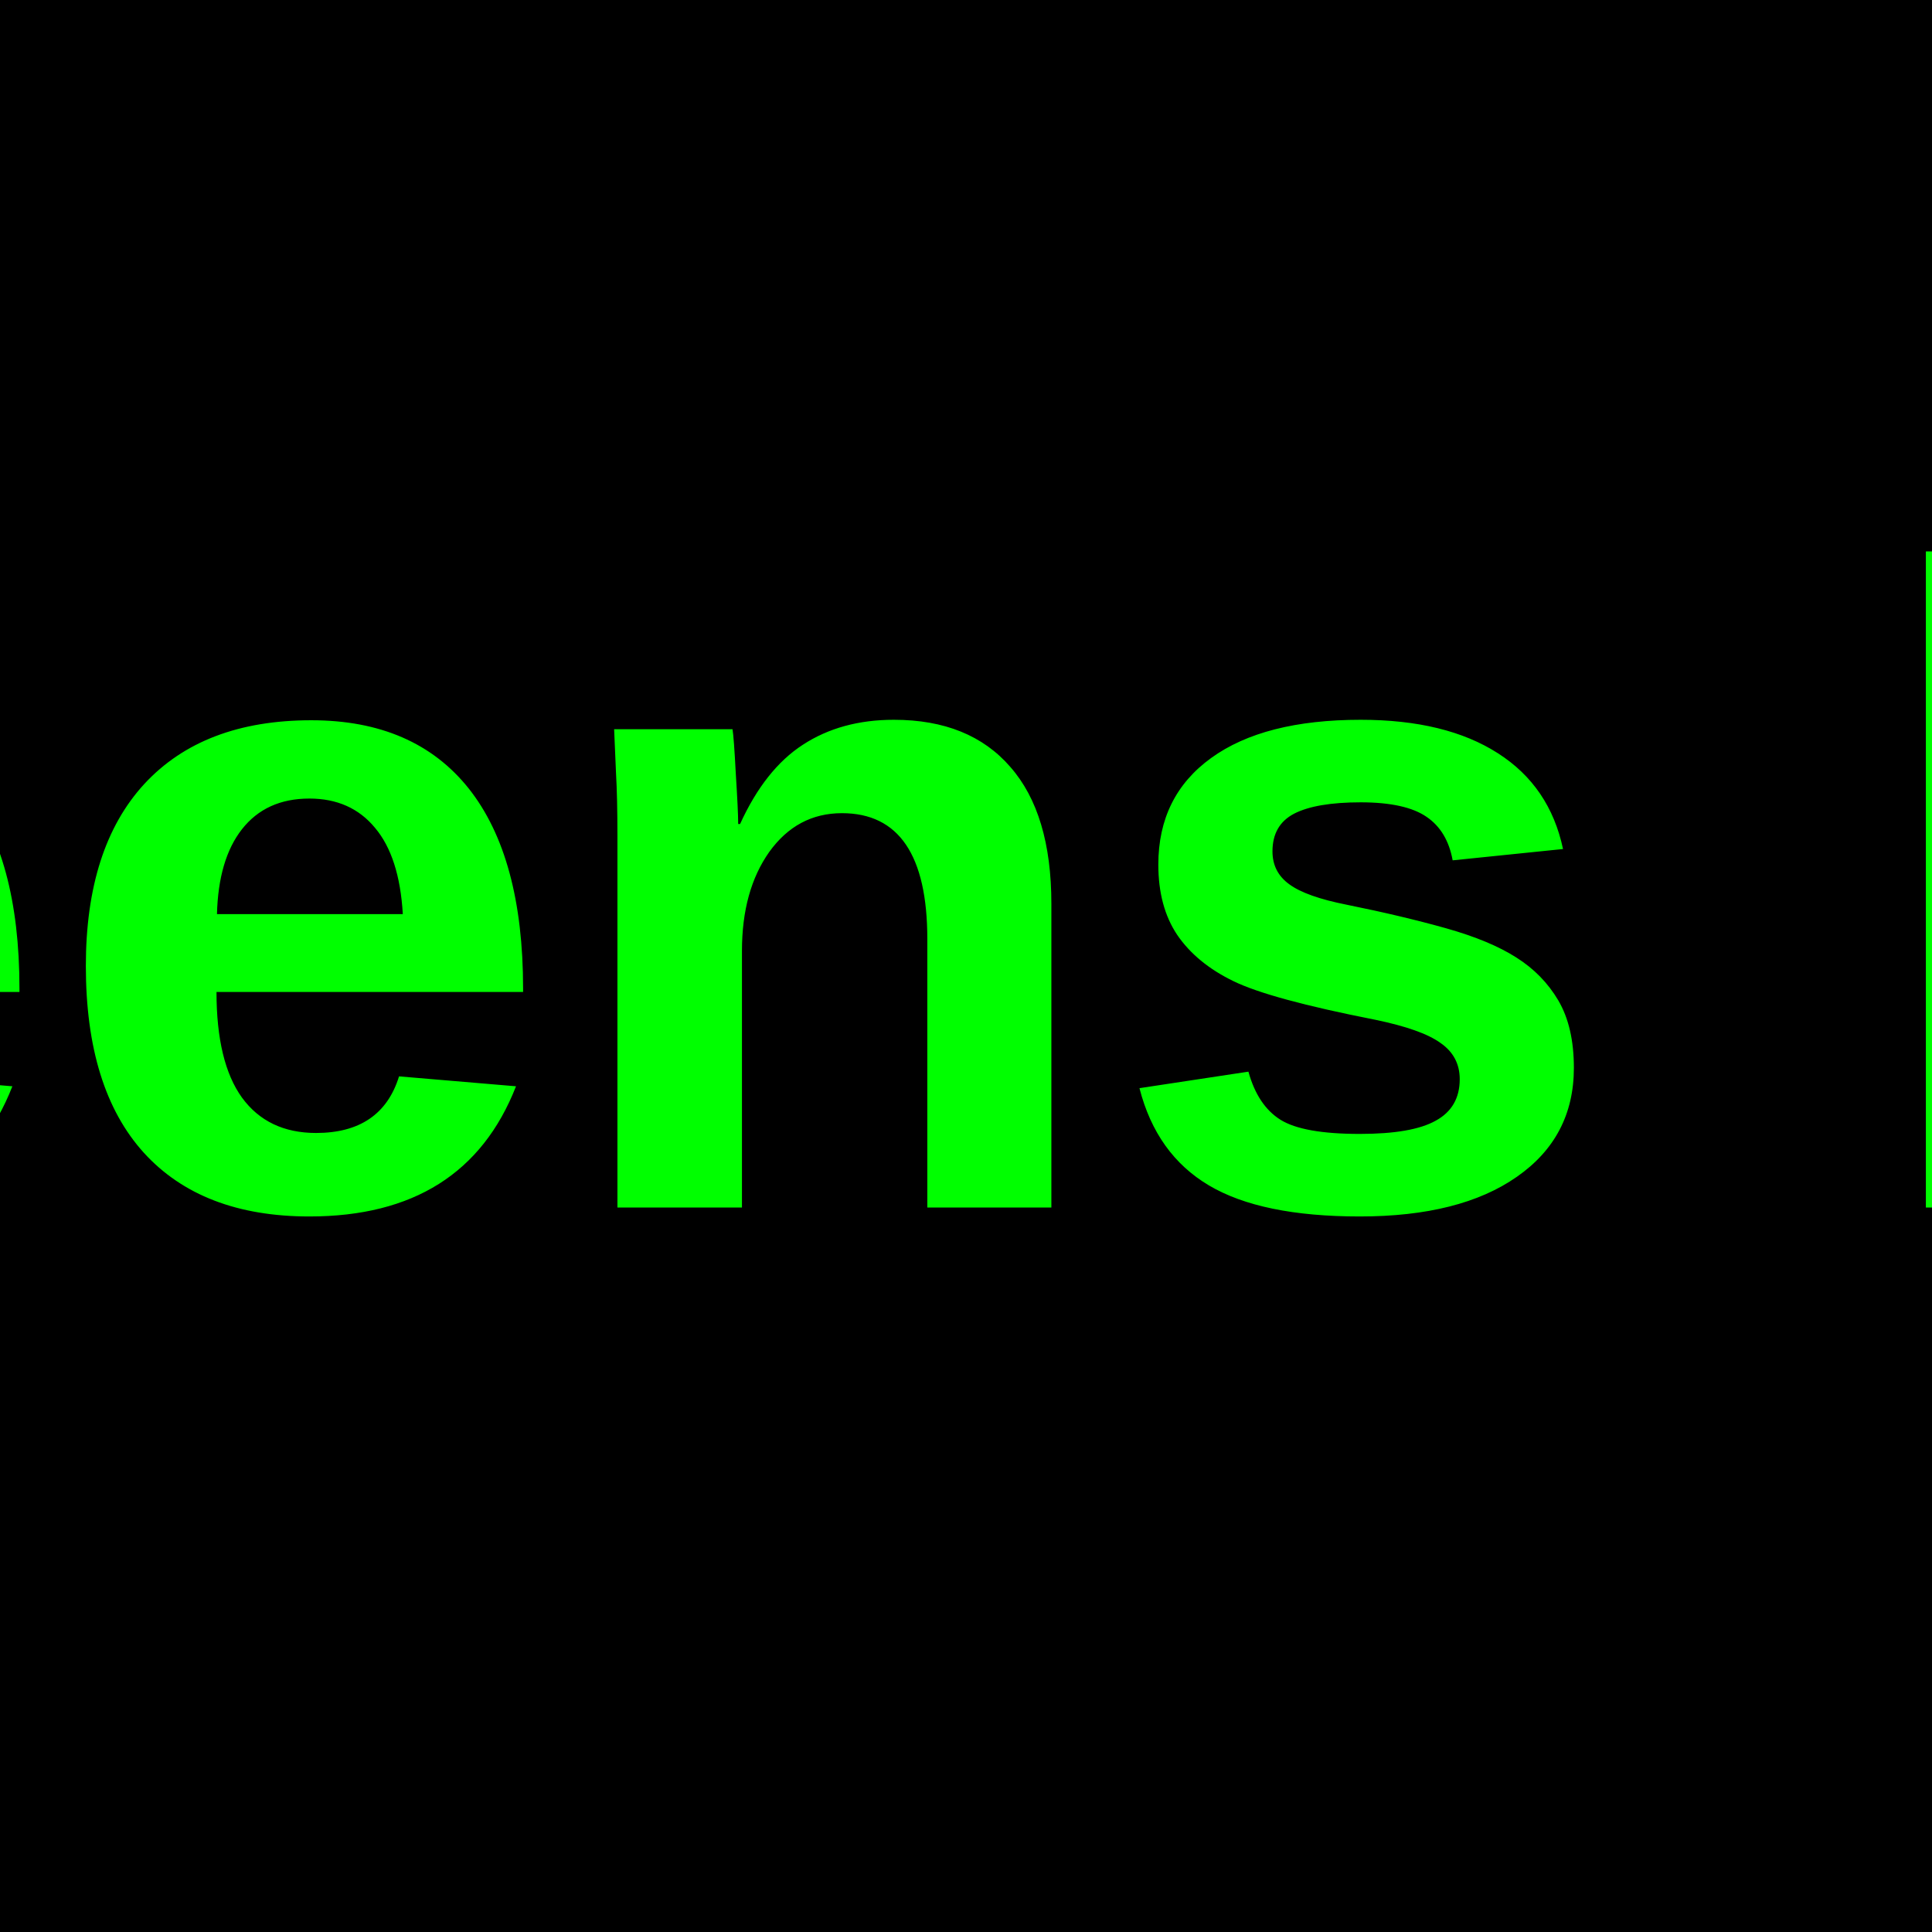
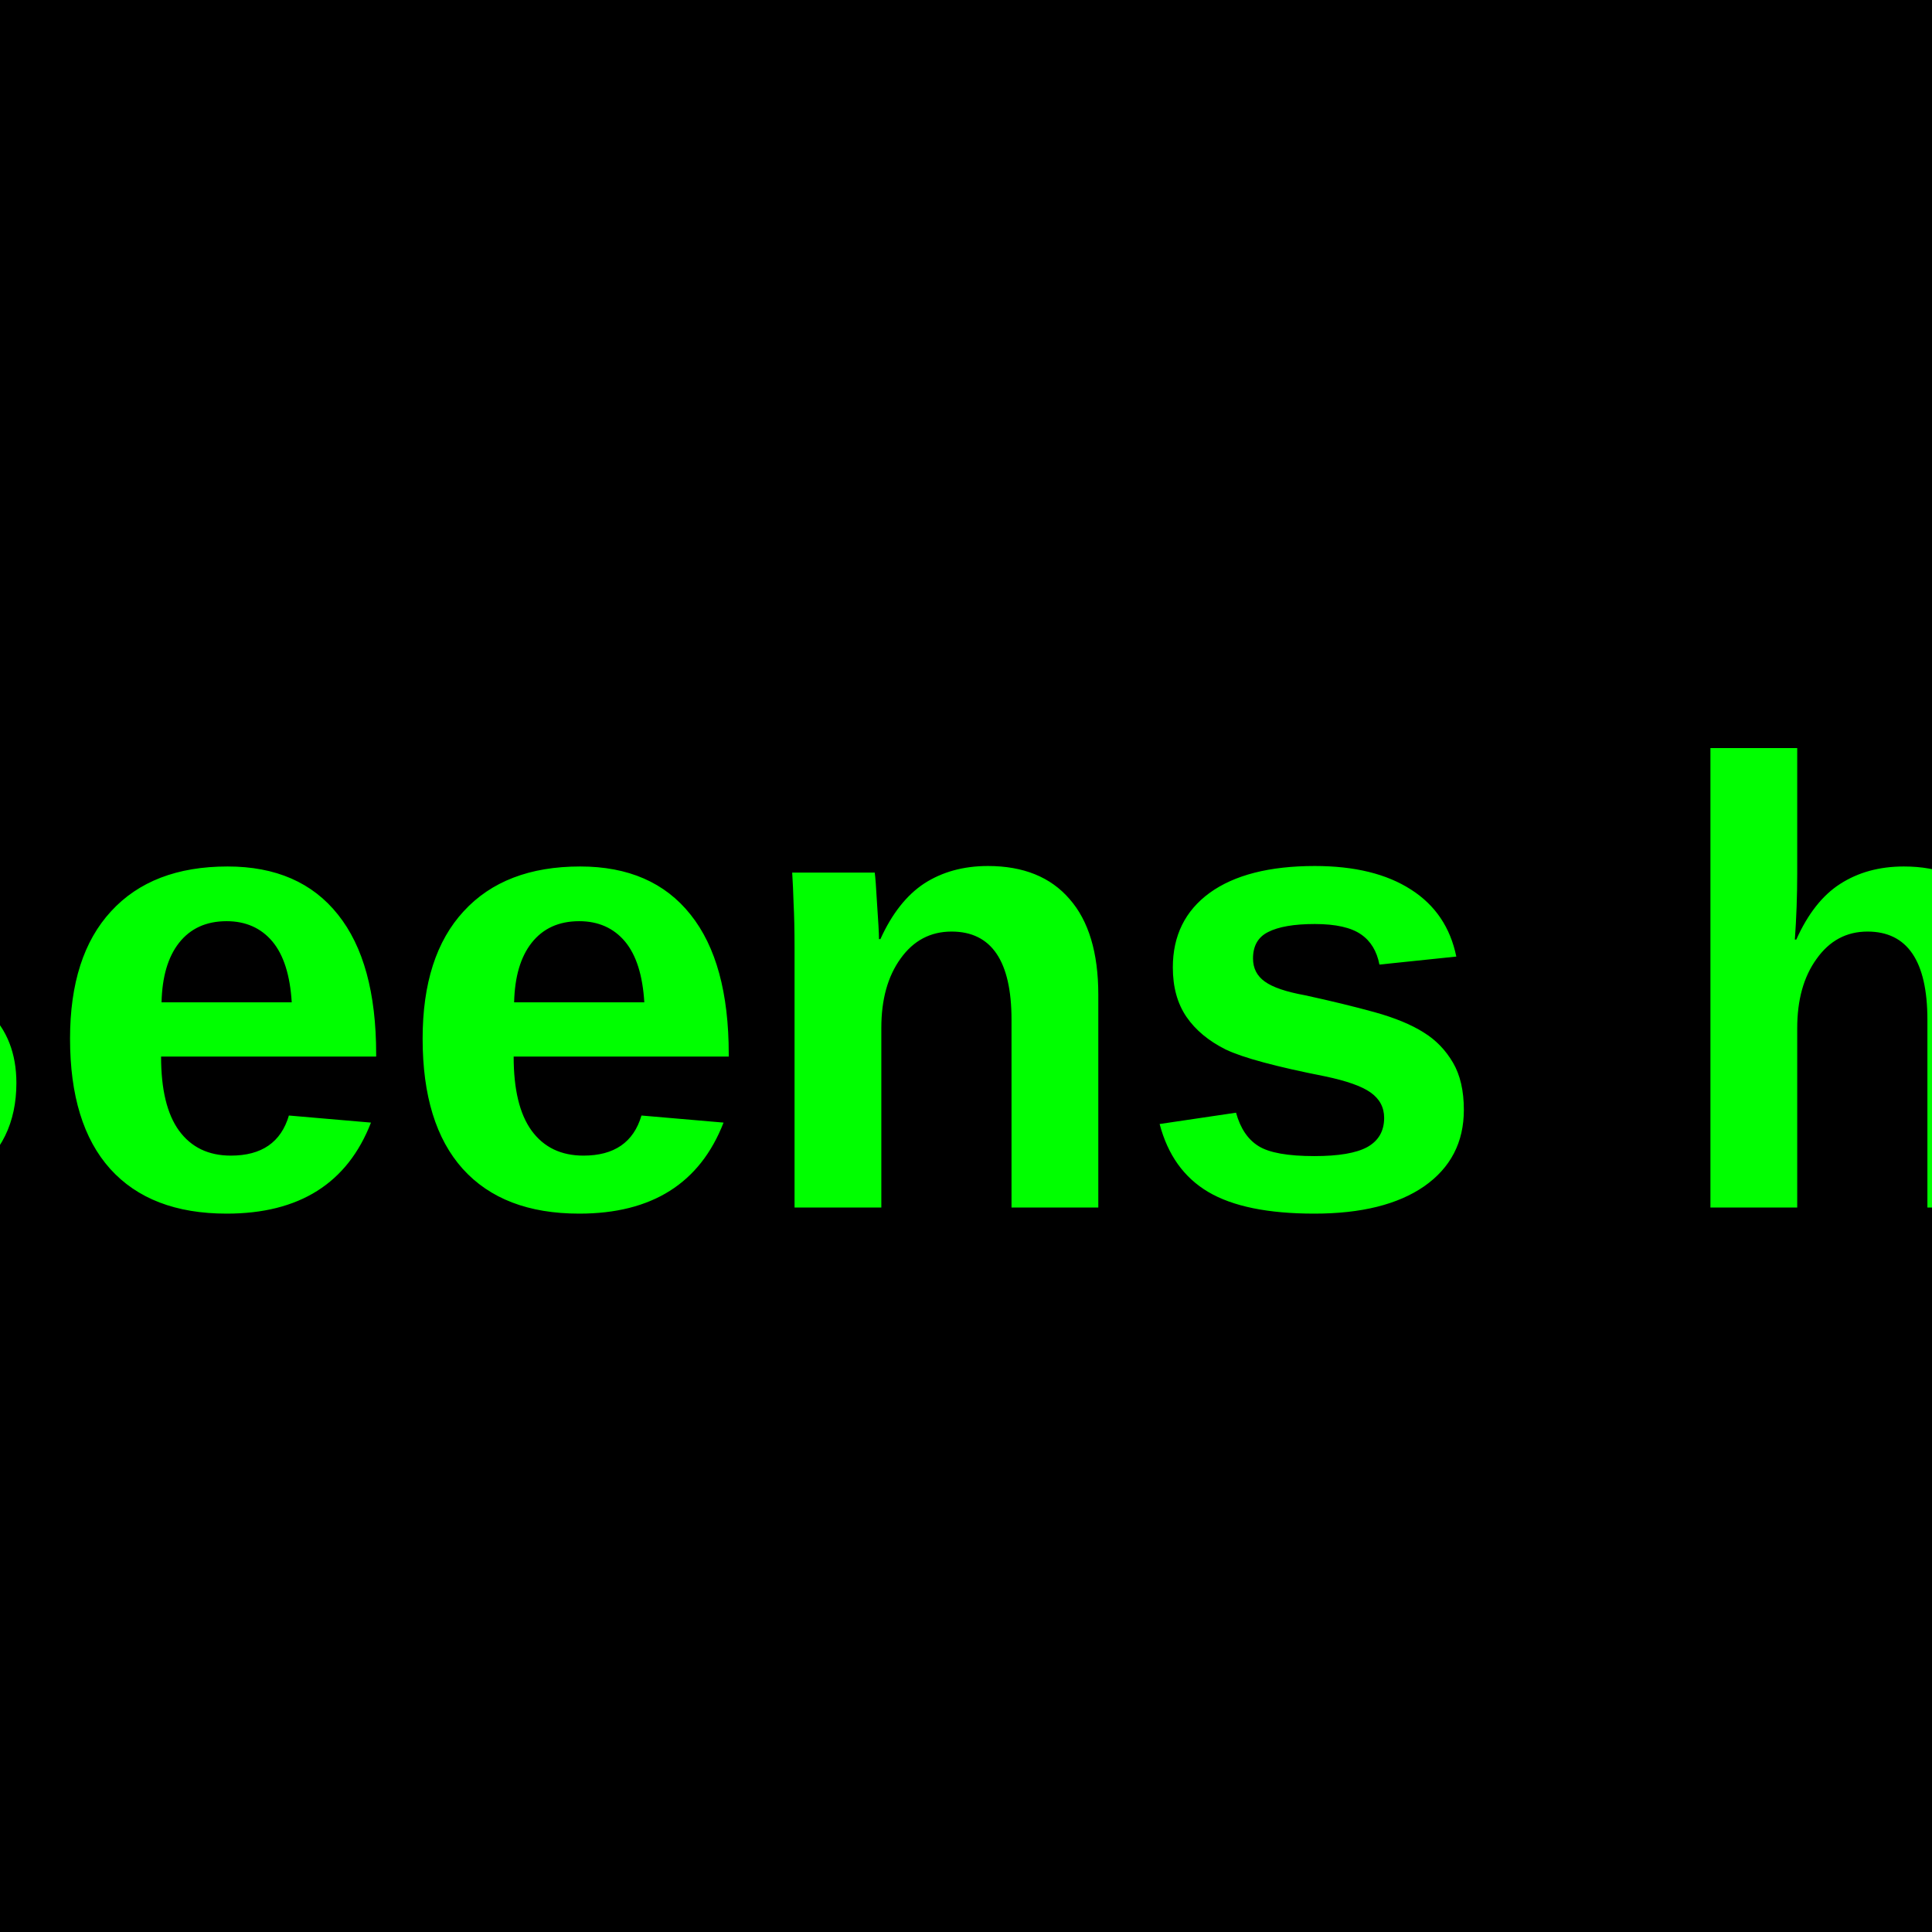
<svg xmlns="http://www.w3.org/2000/svg" width="64" height="64" viewBox="0 0 64 64">
  <rect width="64" height="64" fill="#000" />
-   <text x="40" y="40" fill="#00FF00" font-size="30" font-family="Arial, sans-serif" font-weight="bold" text-anchor="middle">Beens hub</text>
+   <text x="40" y="40" fill="#00FF00" font-size="21" font-family="Arial, sans-serif" font-weight="bold" text-anchor="middle">Beens hub</text>
</svg>
